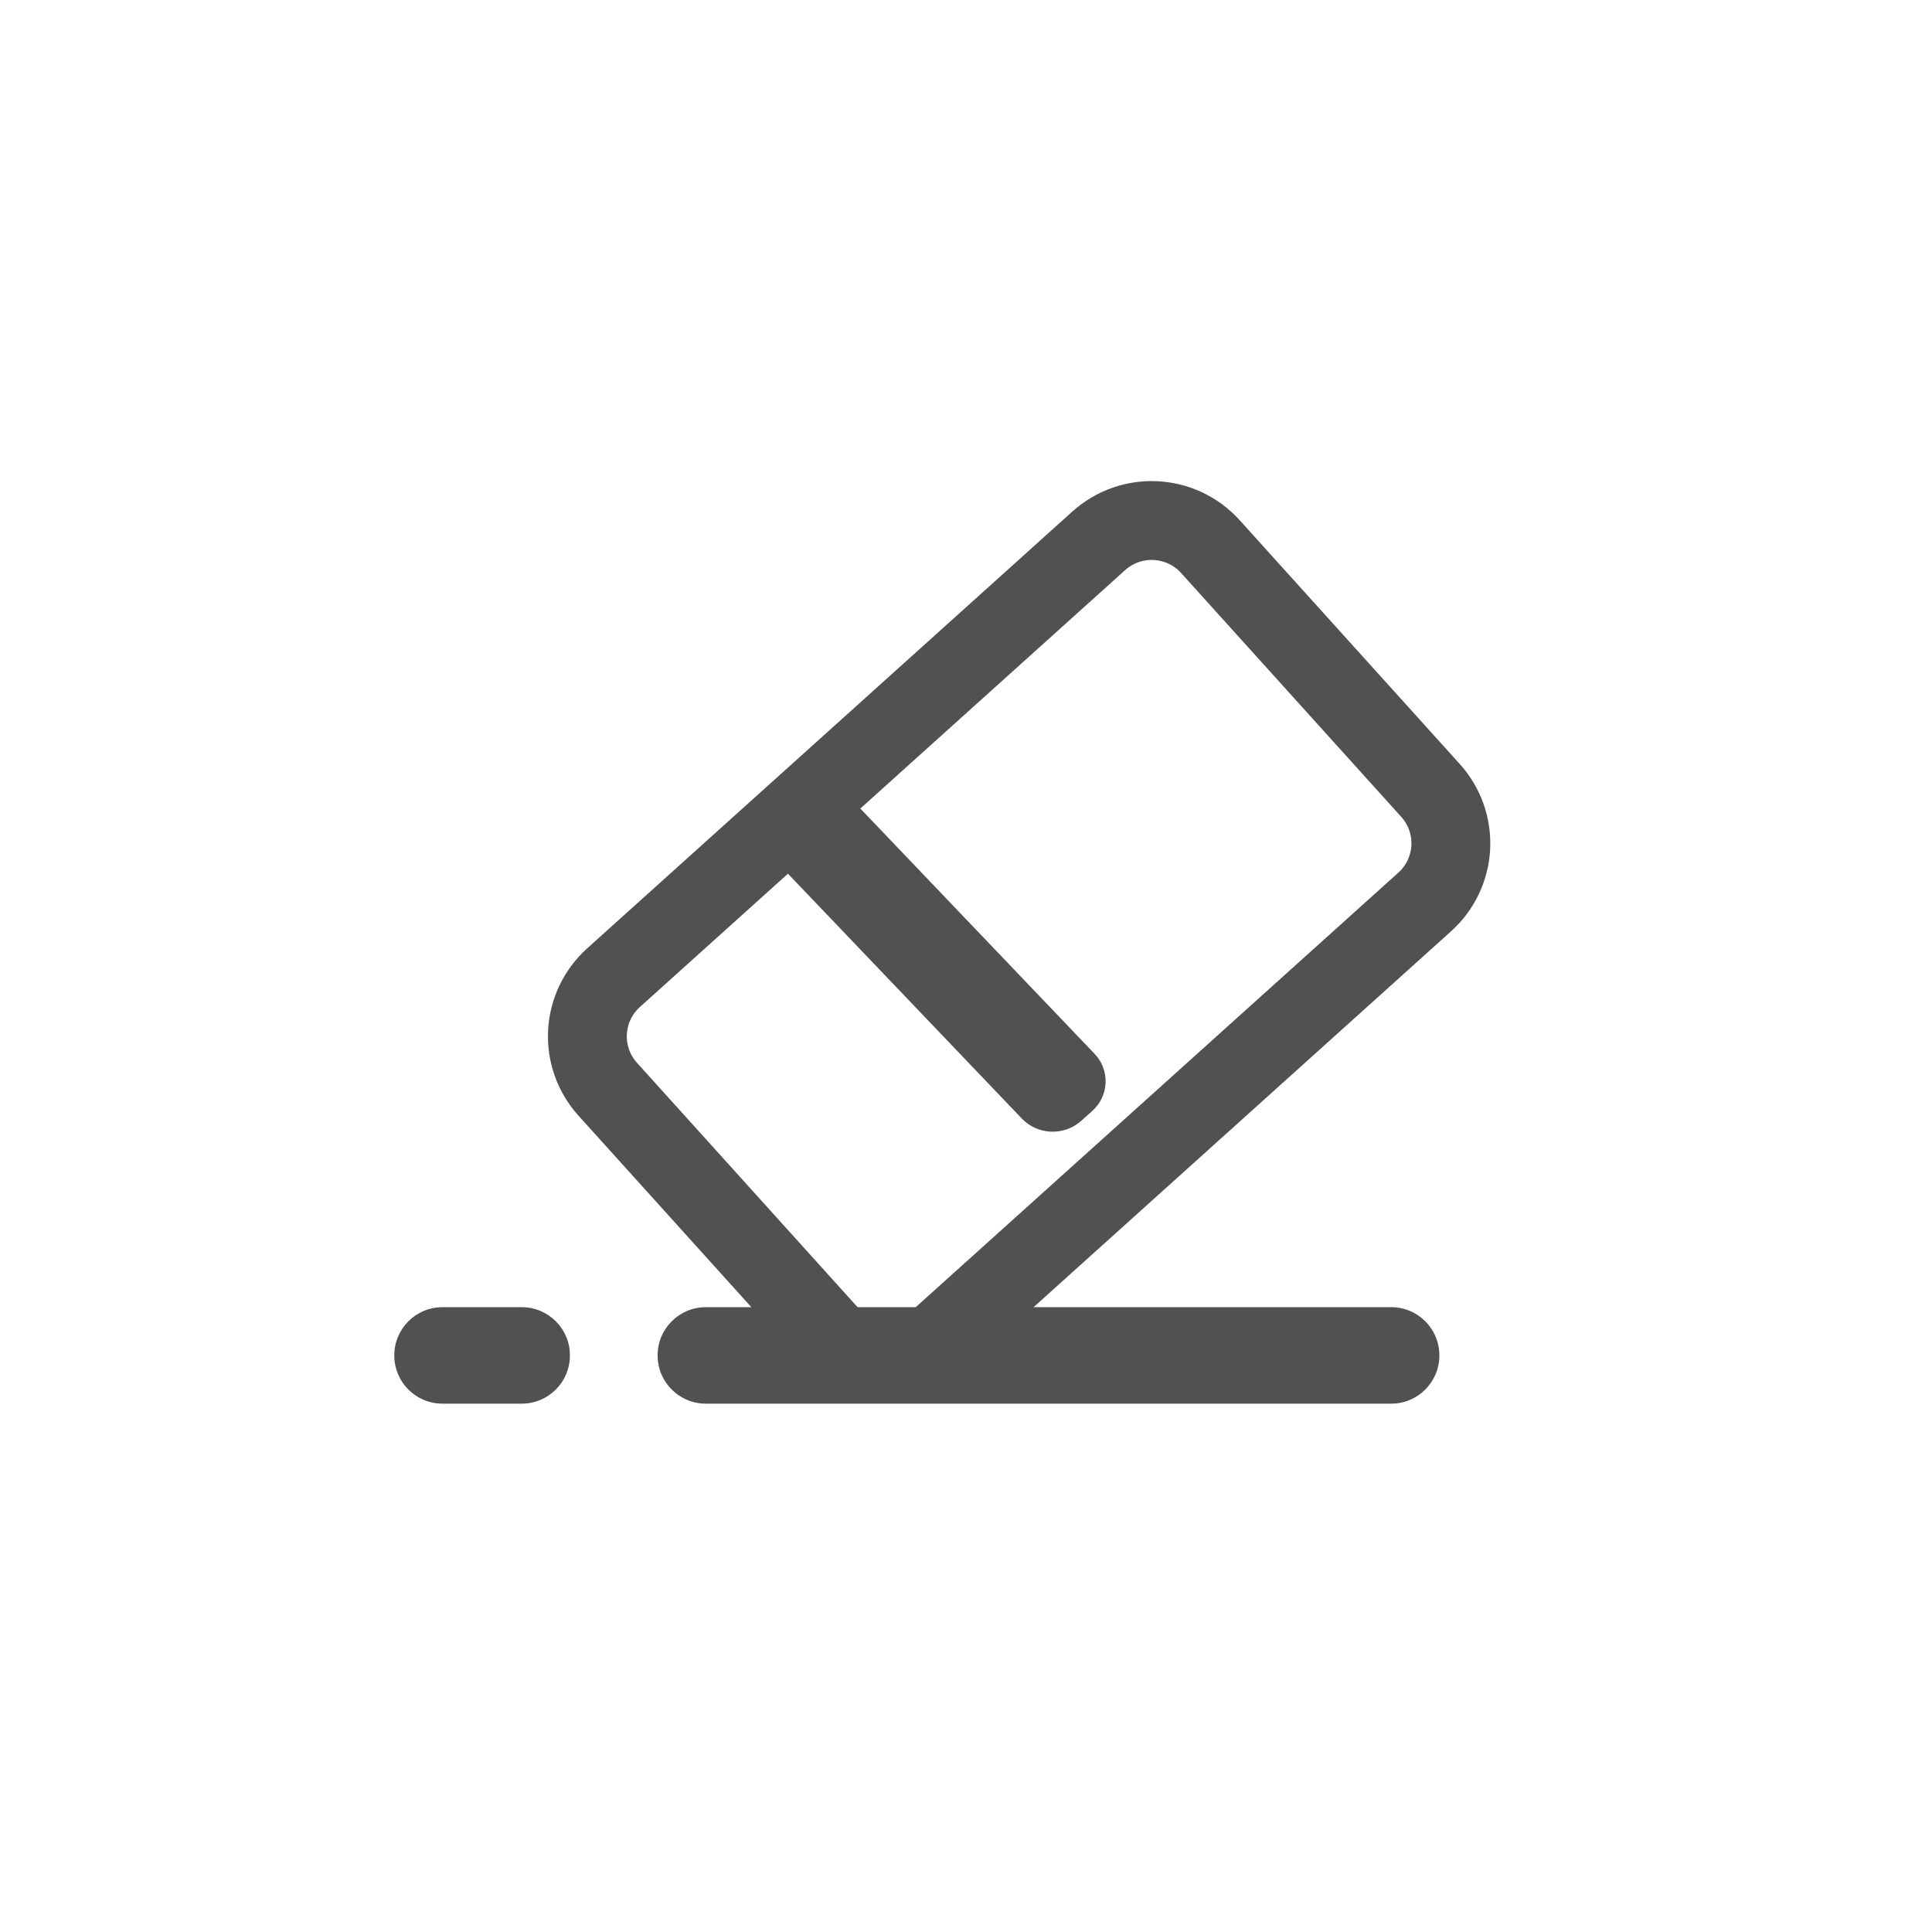
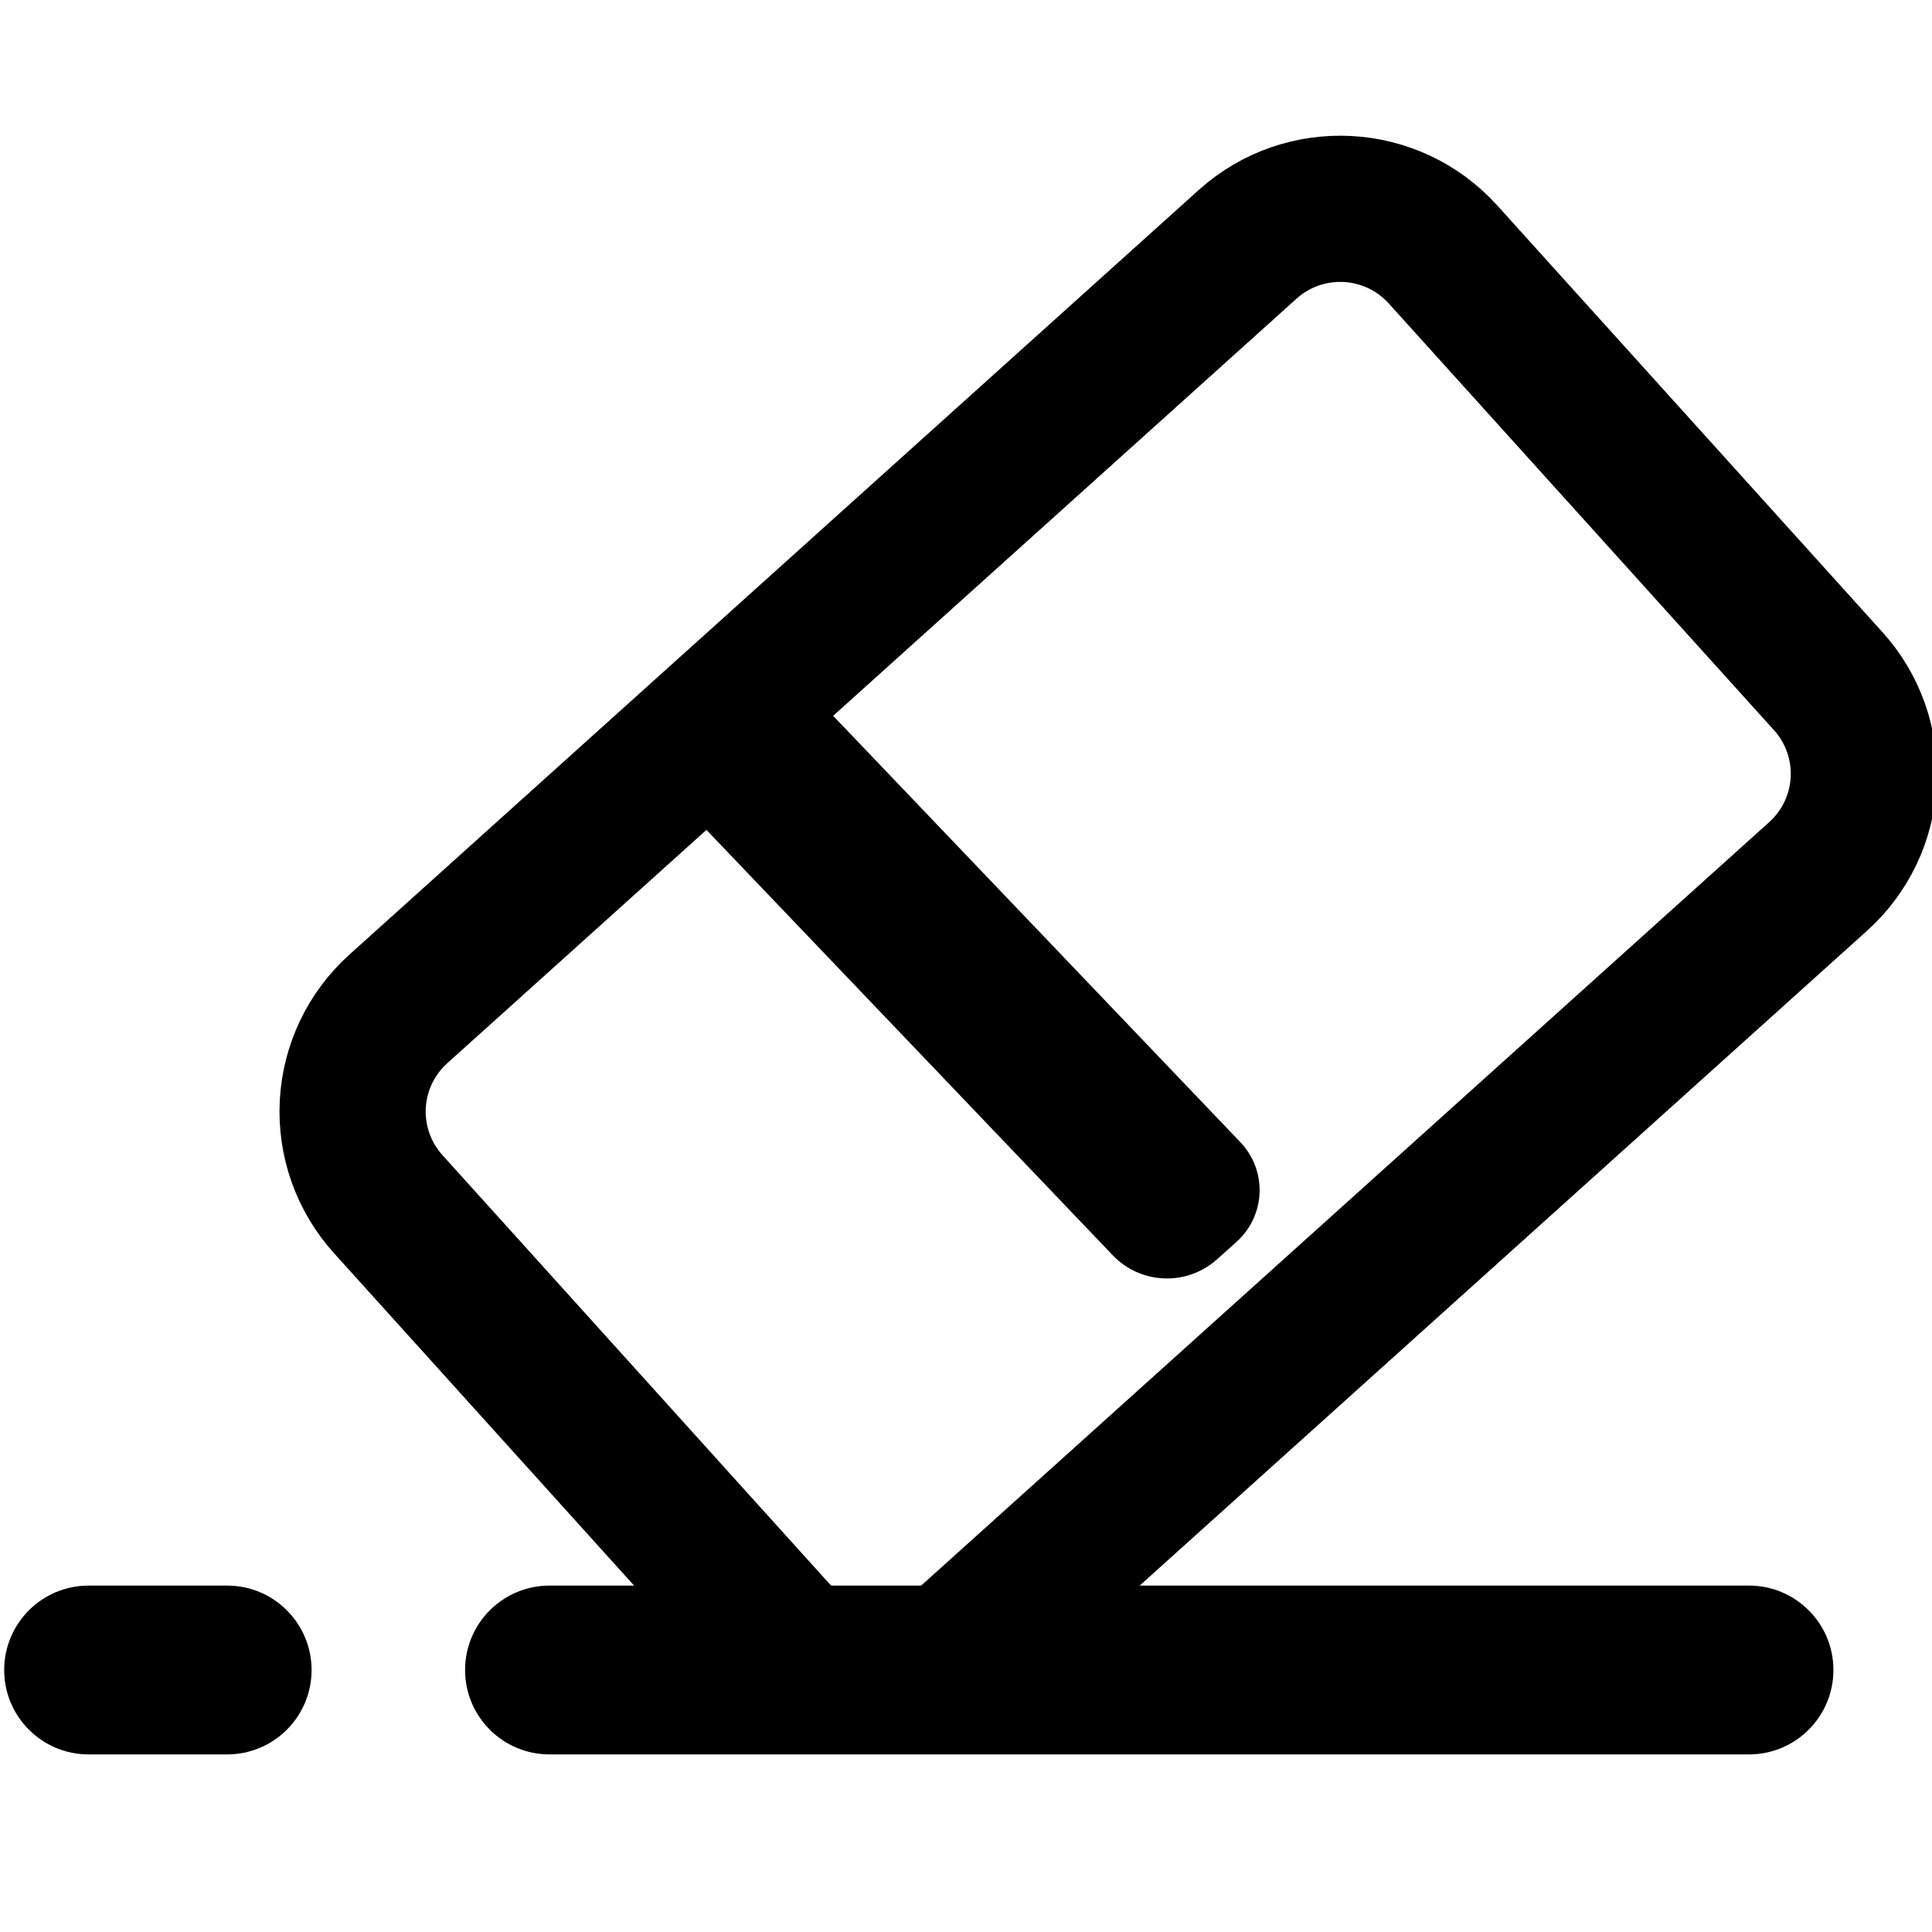
- <svg xmlns="http://www.w3.org/2000/svg" id="组_2" data-name="组 2" width="245" height="245" viewBox="0 0 245 245">
+ <svg xmlns="http://www.w3.org/2000/svg" id="组_2" data-name="组 2" width="24" height="24" viewBox="0 0 185 185">
  <defs>
    <style>
      .cls-1 {
        fill: none;
-         stroke: #515151;
+         stroke: currentColor;
        stroke-linecap: round;
        stroke-linejoin: round;
-         stroke-width: 10px;
+         stroke-width: 14px;
      }

      .cls-1, .cls-2 {
        fill-rule: evenodd;
      }

      .cls-2 {
-         fill: #515151;
+         fill: currentColor;
      }
    </style>
  </defs>
-   <path id="矩形_2_拷贝_11" data-name="矩形 2 拷贝 11" class="cls-1" d="M77.8,123.985l61.531-55.4a10.037,10.037,0,0,1,14.162.732l27.912,30.919a10,10,0,0,1-.734,14.142l-61.531,55.4a10.038,10.038,0,0,1-14.162-.732L77.067,138.127A10,10,0,0,1,77.8,123.985Z" />
-   <path id="矩形_3_拷贝_13" data-name="矩形 3 拷贝 13" class="cls-2" d="M89.5,165.765h86.923a6.107,6.107,0,0,1,6.107,6.107v0.016A6.108,6.108,0,0,1,176.427,178H89.5a6.108,6.108,0,0,1-6.107-6.108v-0.016A6.107,6.107,0,0,1,89.5,165.765Z" />
-   <path id="矩形_3_拷贝_15" data-name="矩形 3 拷贝 15" class="cls-2" d="M56.11,165.765H66.166a6.107,6.107,0,0,1,6.107,6.107v0.016A6.108,6.108,0,0,1,66.166,178H56.11A6.108,6.108,0,0,1,50,171.888v-0.016A6.107,6.107,0,0,1,56.11,165.765Z" />
-   <path id="矩形_3_拷贝_12" data-name="矩形 3 拷贝 12" class="cls-2" d="M106.288,99.587l32.506,34.036a5.028,5.028,0,0,1-.293,7.267l-1.405,1.258a5.434,5.434,0,0,1-7.5-.284L97.085,107.828a5.028,5.028,0,0,1,.293-7.267l1.4-1.258A5.434,5.434,0,0,1,106.288,99.587Z" />
+   <path id="矩形_2_拷贝_11" data-name="矩形 2 拷贝 11" class="cls-1" d="M38.14,96.612L119.462,23.4a13.265,13.265,0,0,1,18.716.968l36.89,40.863a13.222,13.222,0,0,1-.97,18.691L92.777,157.133a13.265,13.265,0,0,1-18.716-.968L37.171,115.3A13.221,13.221,0,0,1,38.14,96.612Z" />
+   <path id="矩形_3_拷贝_13" data-name="矩形 3 拷贝 13" class="cls-2" d="M52.618,151.829H167.477a8.083,8.083,0,0,1,0,16.166H52.618A8.083,8.083,0,0,1,52.618,151.829Z" />
+   <path id="矩形_3_拷贝_15" data-name="矩形 3 拷贝 15" class="cls-2" d="M8.484,151.829H21.752a8.083,8.083,0,0,1,0,16.166H8.484A8.083,8.083,0,0,1,8.484,151.829Z" />
+   <path id="矩形_3_拷贝_12" data-name="矩形 3 拷贝 12" class="cls-2" d="M75.79,64.367l42.962,44.983a6.646,6.646,0,0,1-.388,9.6l-1.857,1.663a7.182,7.182,0,0,1-9.919-.376L63.626,75.259a6.646,6.646,0,0,1,.388-9.6l1.857-1.663A7.182,7.182,0,0,1,75.79,64.367Z" />
</svg>
